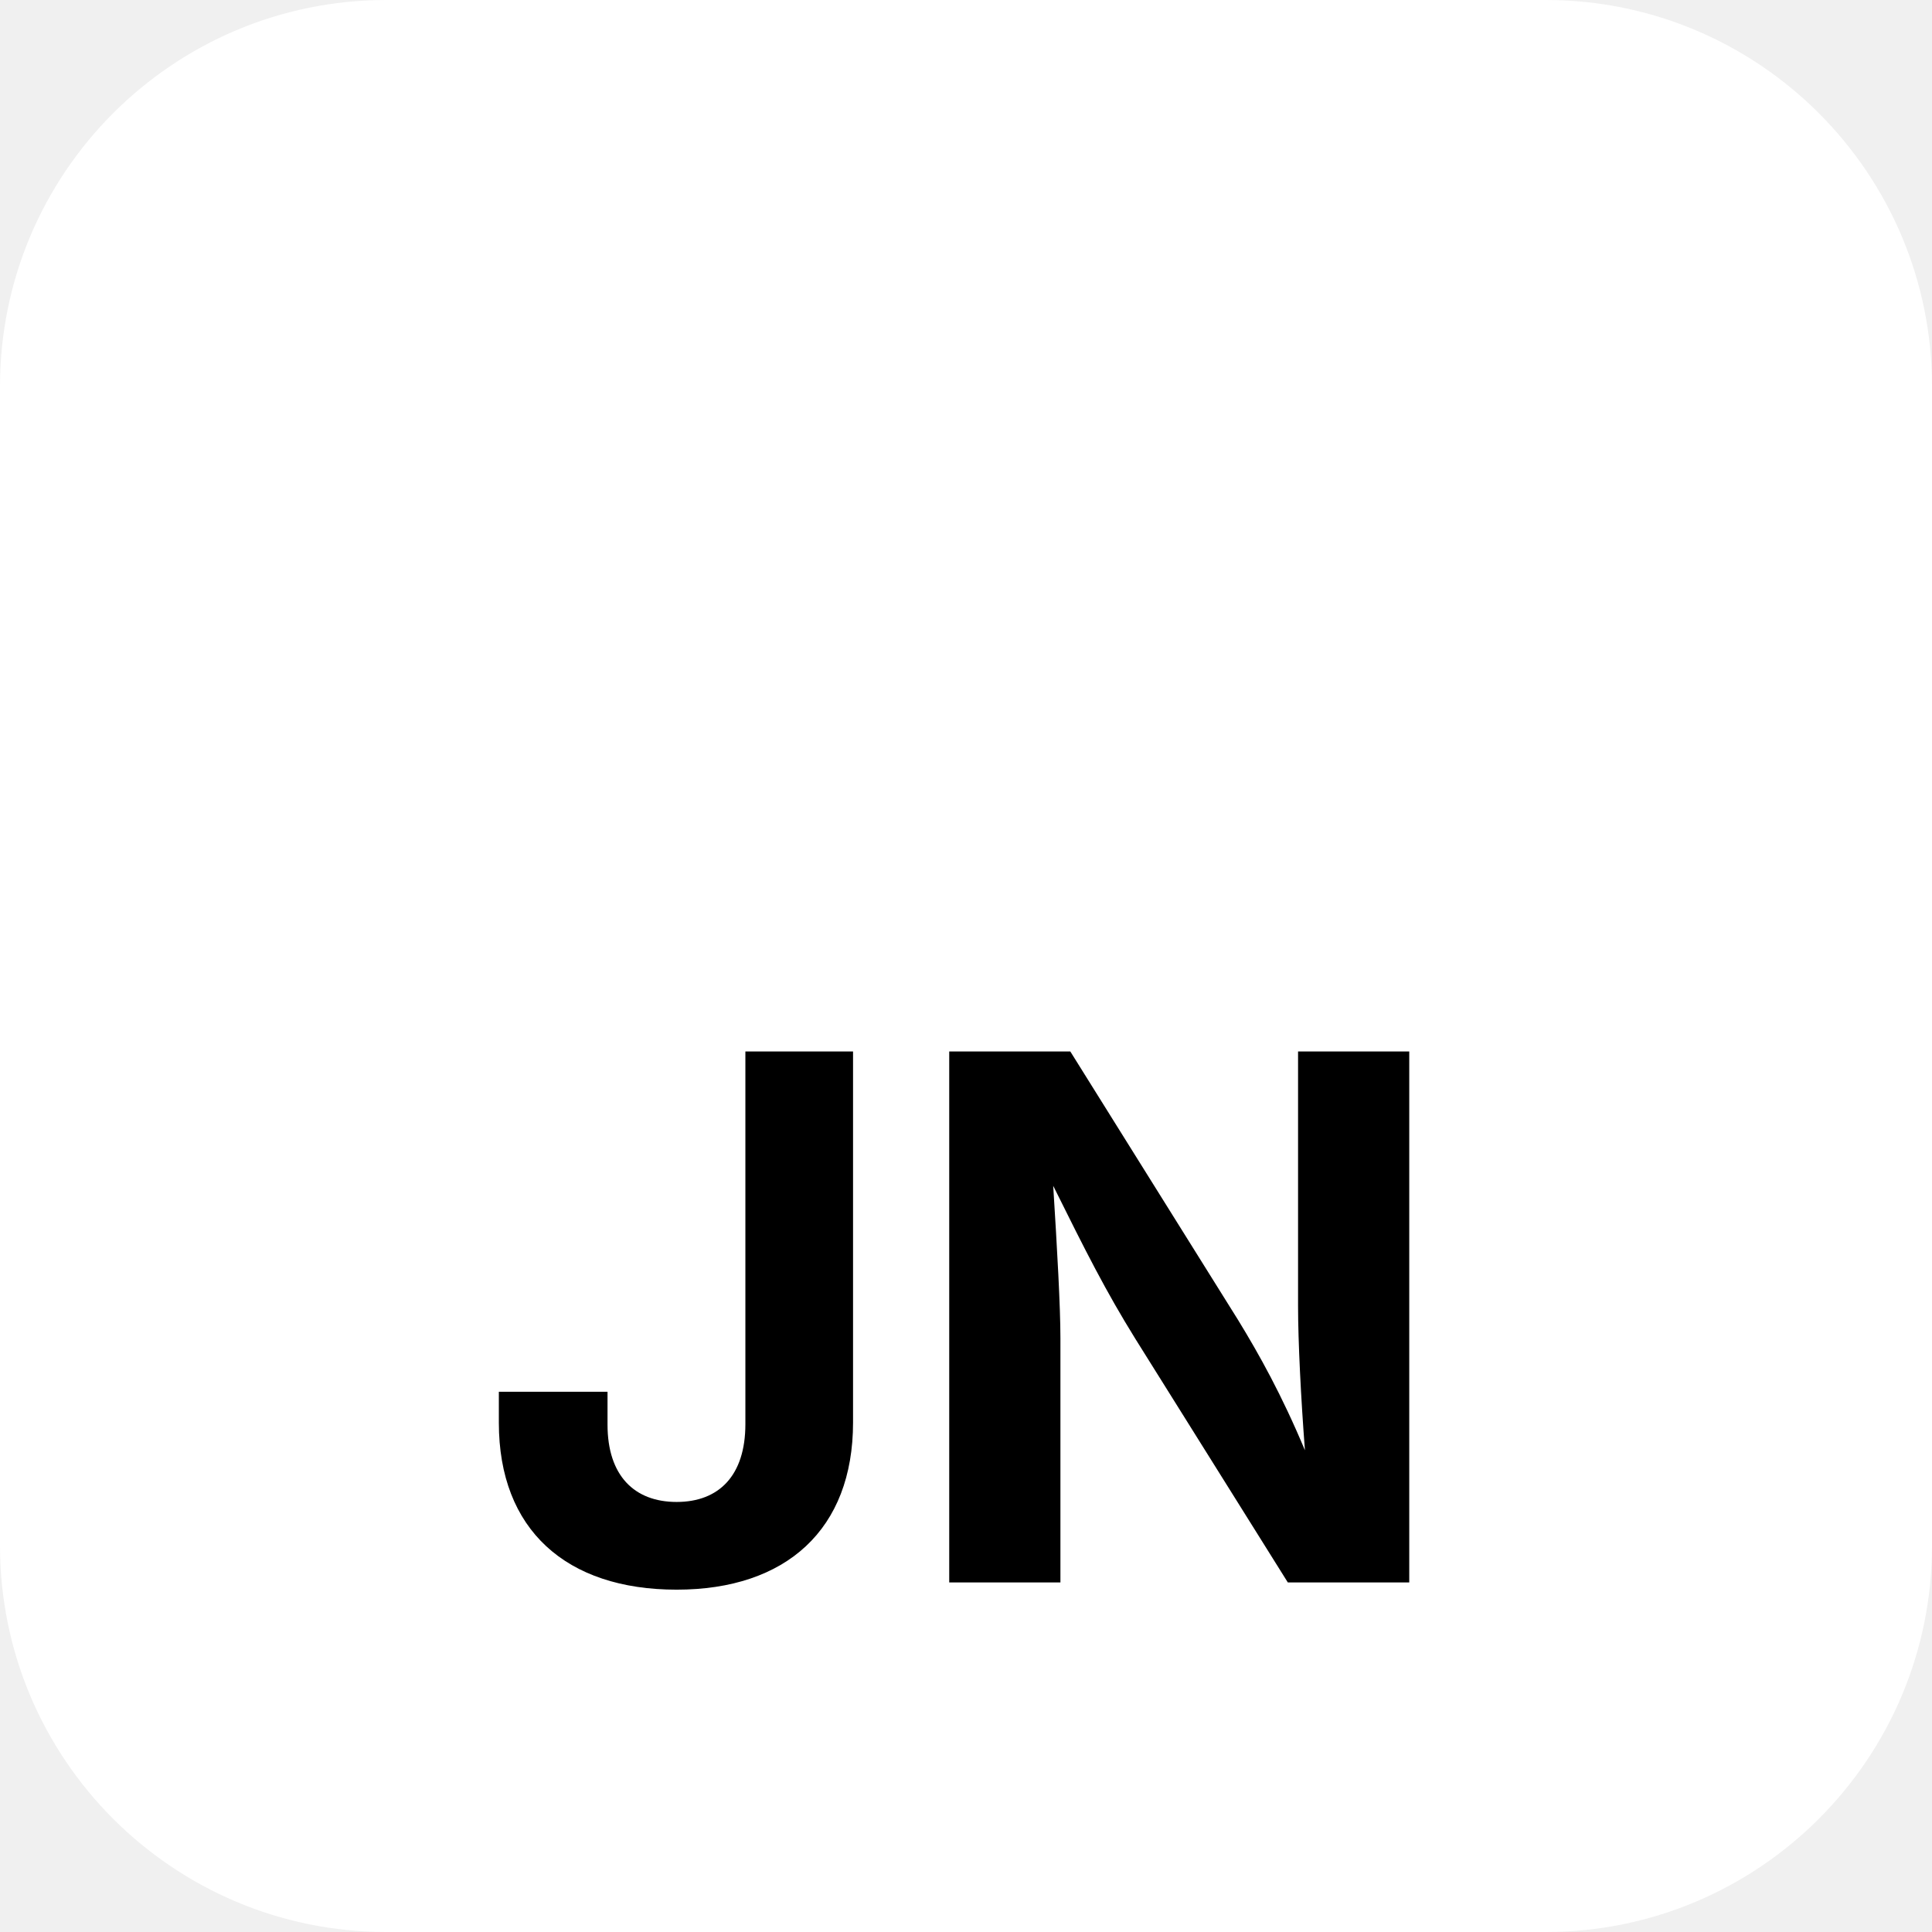
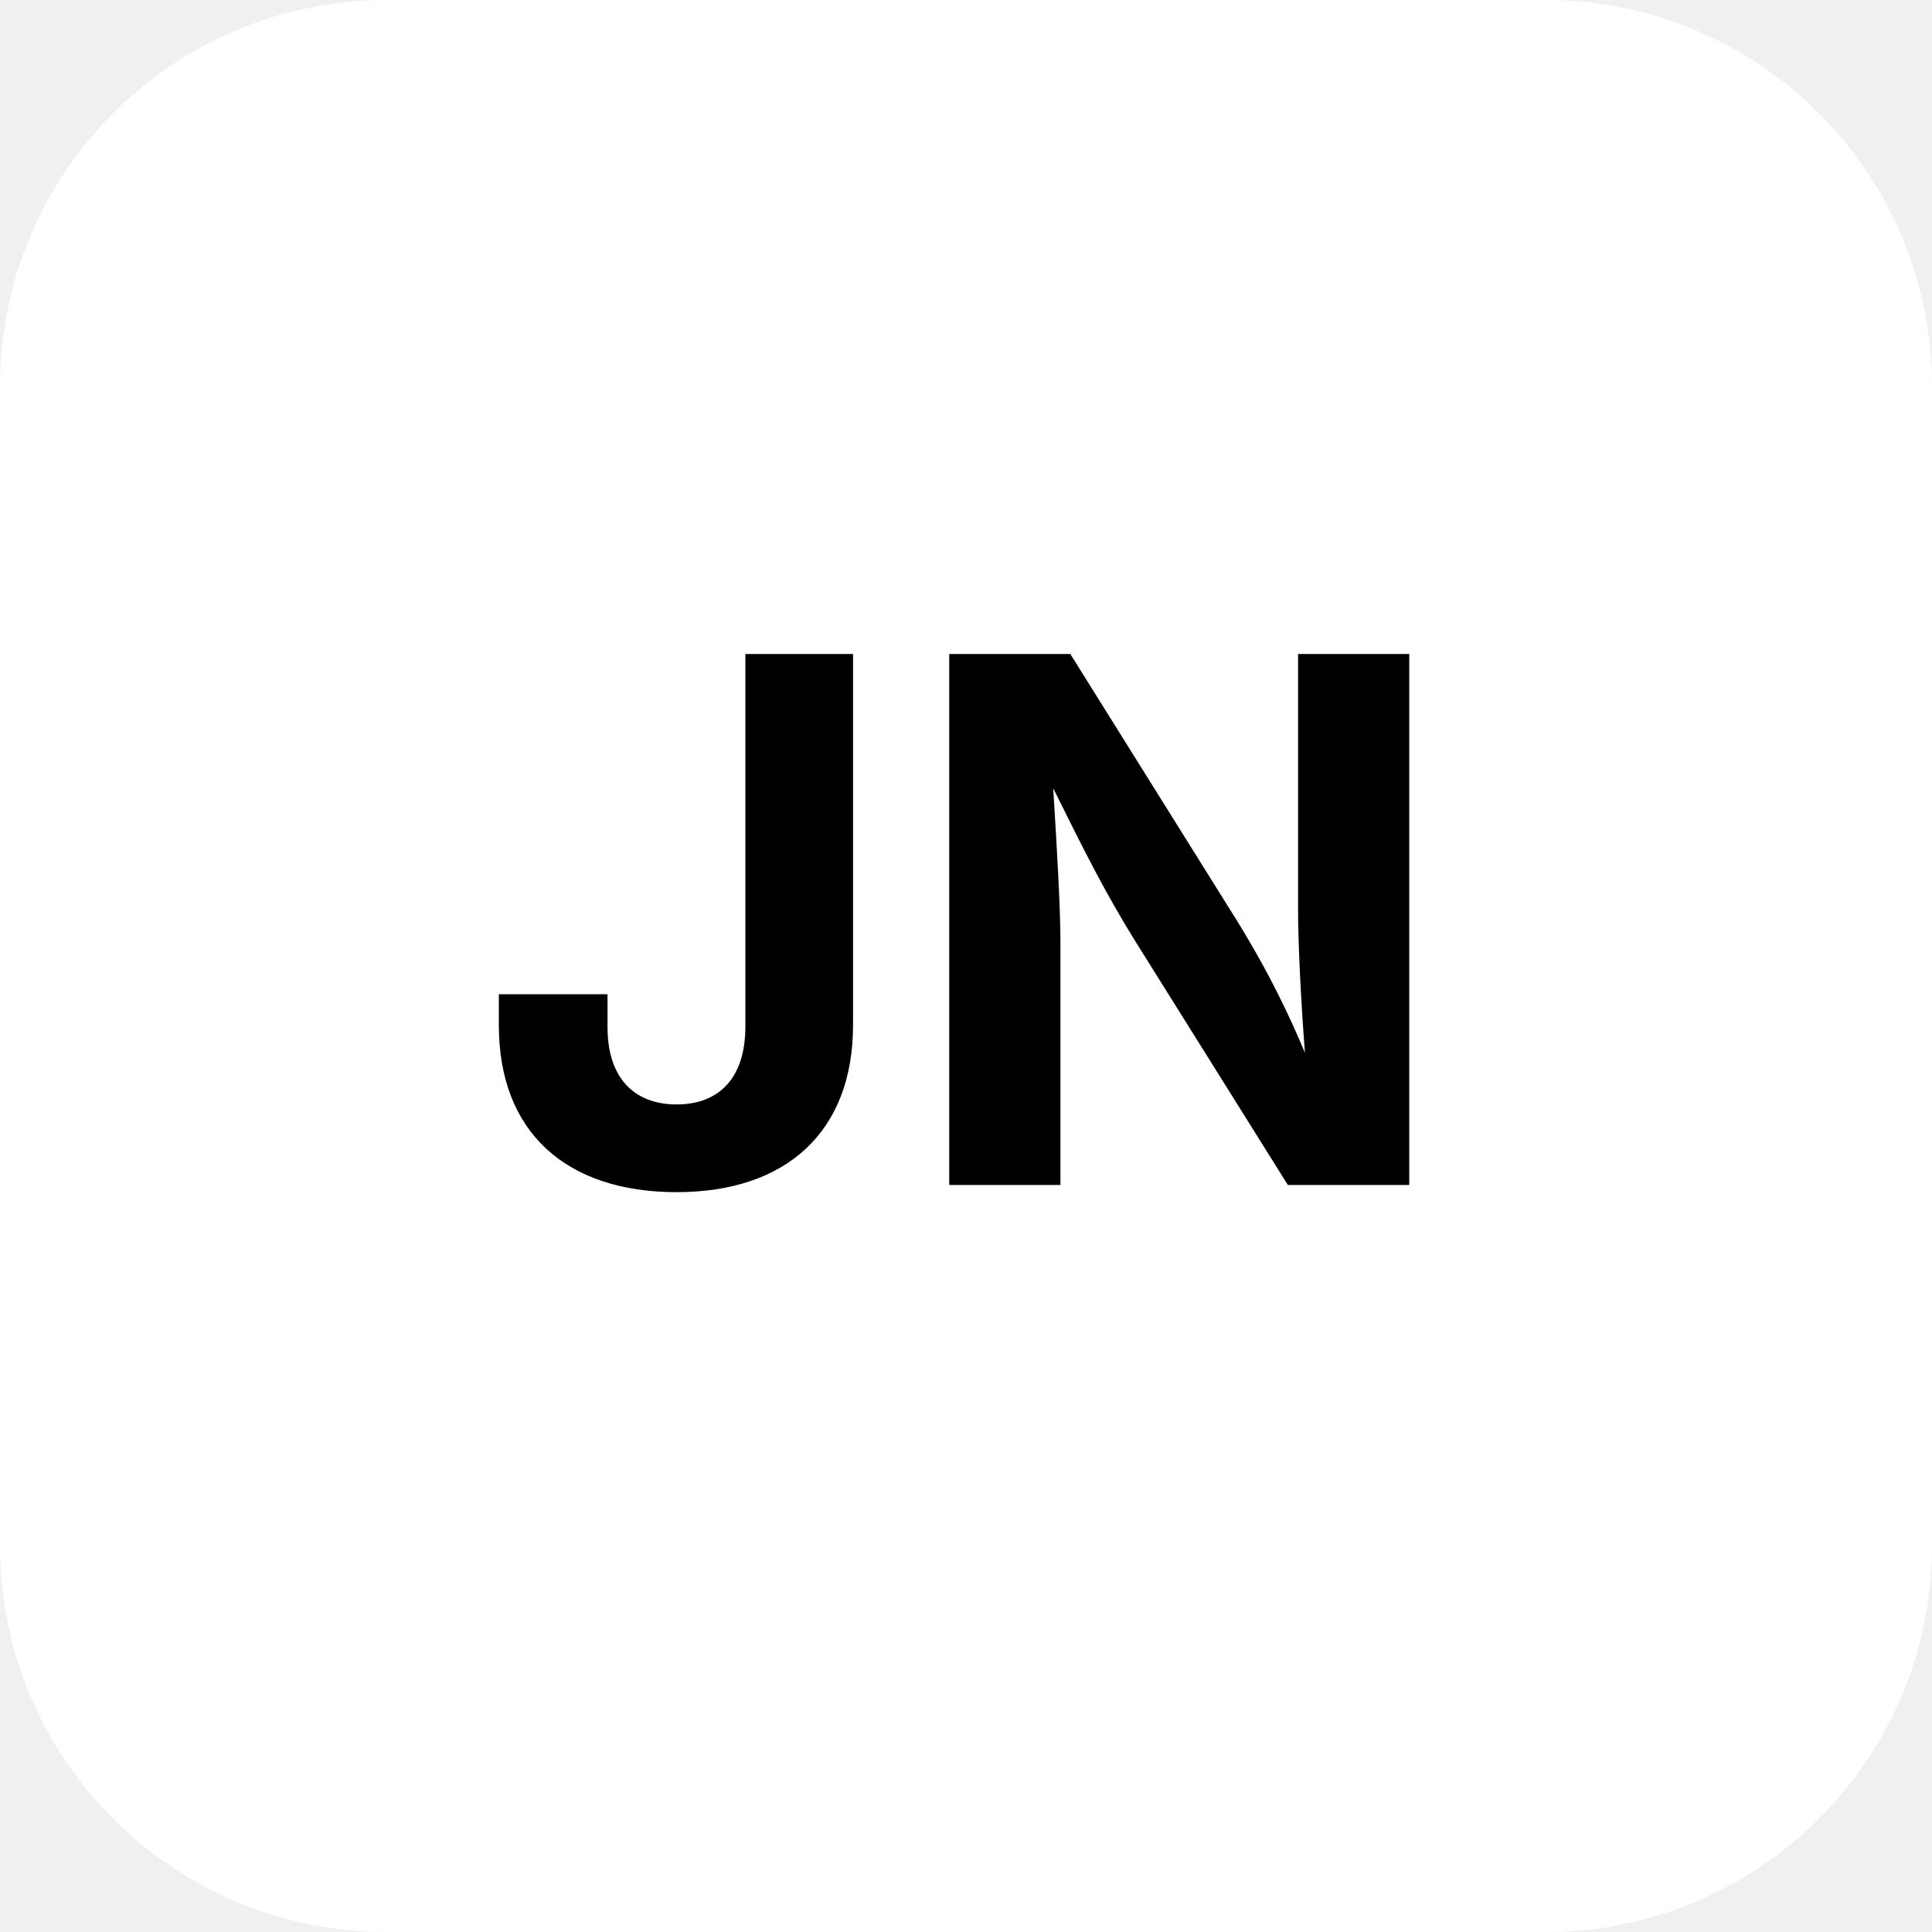
<svg xmlns="http://www.w3.org/2000/svg" viewBox="0 0 180 180" width="180" height="180">
  <rect width="180" height="180" rx="36" fill="#FFFFFF" />
-   <text x="90" y="122" font-family="-apple-system, BlinkMacSystemFont, 'SF Pro Display', sans-serif" font-size="68" font-weight="700" fill="#000000" text-anchor="middle" dominant-baseline="middle">JN</text>
+   <text x="90" y="90" font-family="-apple-system, BlinkMacSystemFont, 'SF Pro Display', sans-serif" font-size="68" font-weight="700" fill="#000000" text-anchor="middle" dy=".3em">JN</text>
</svg>
